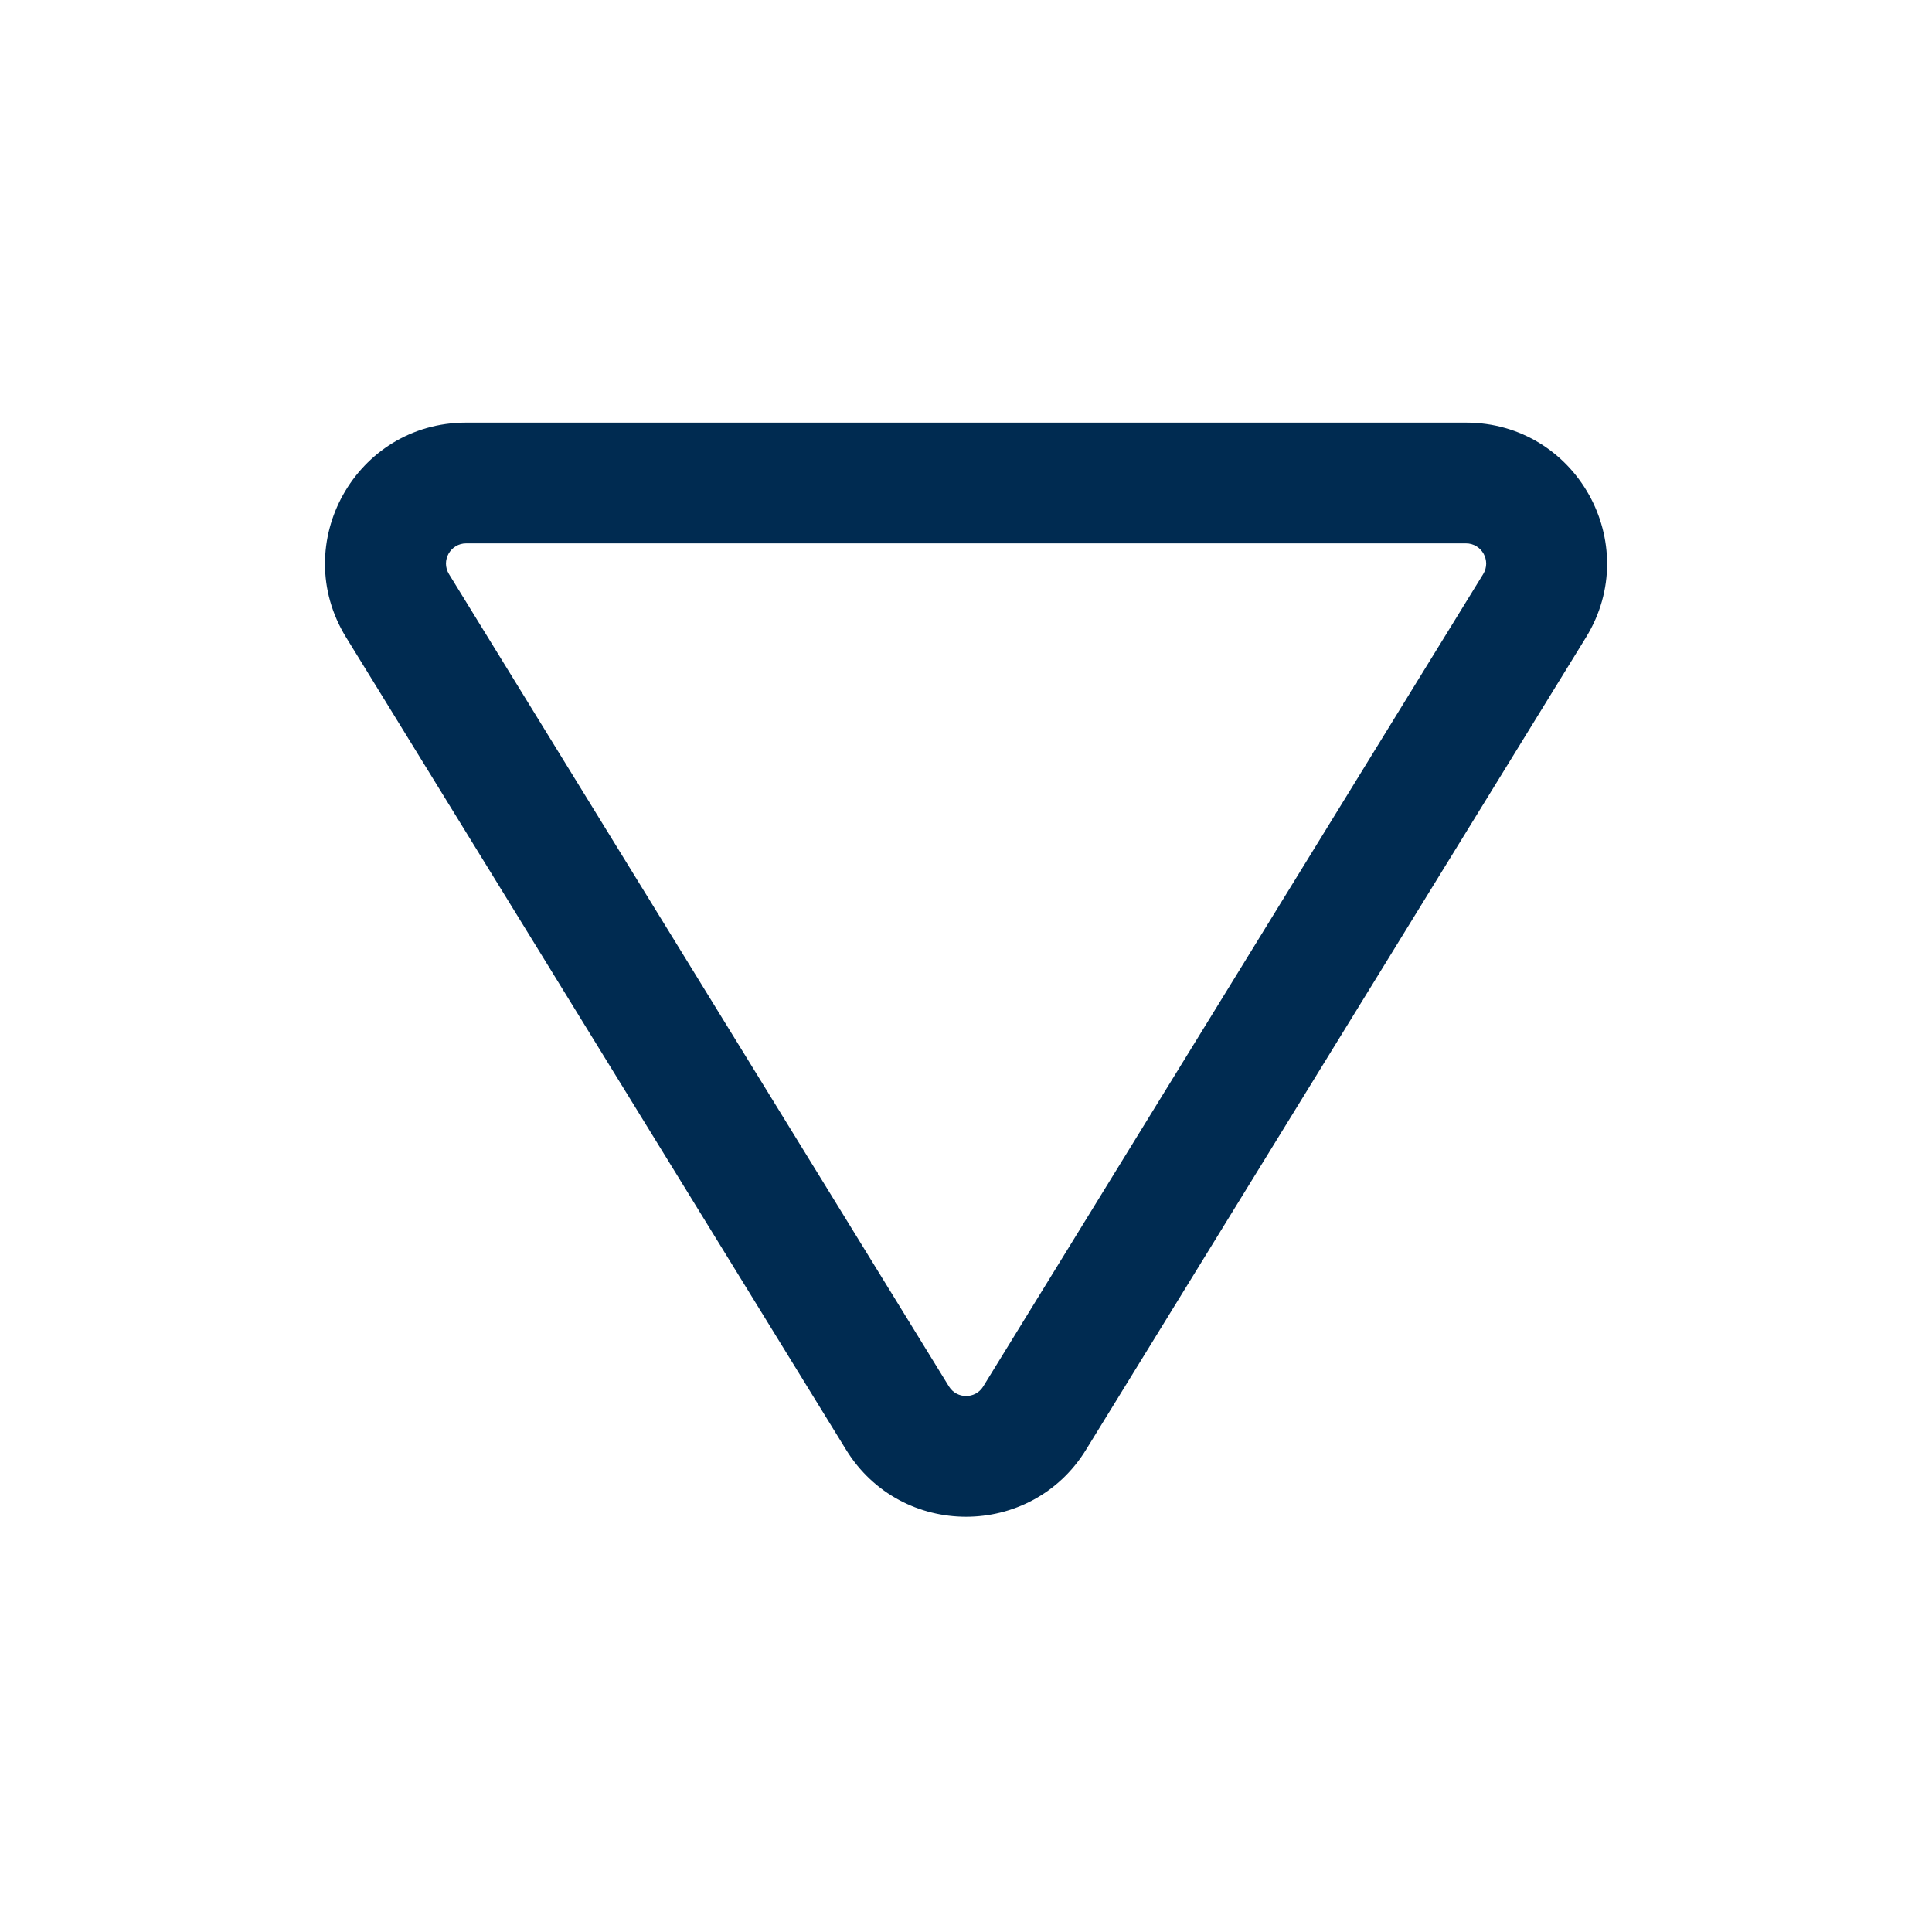
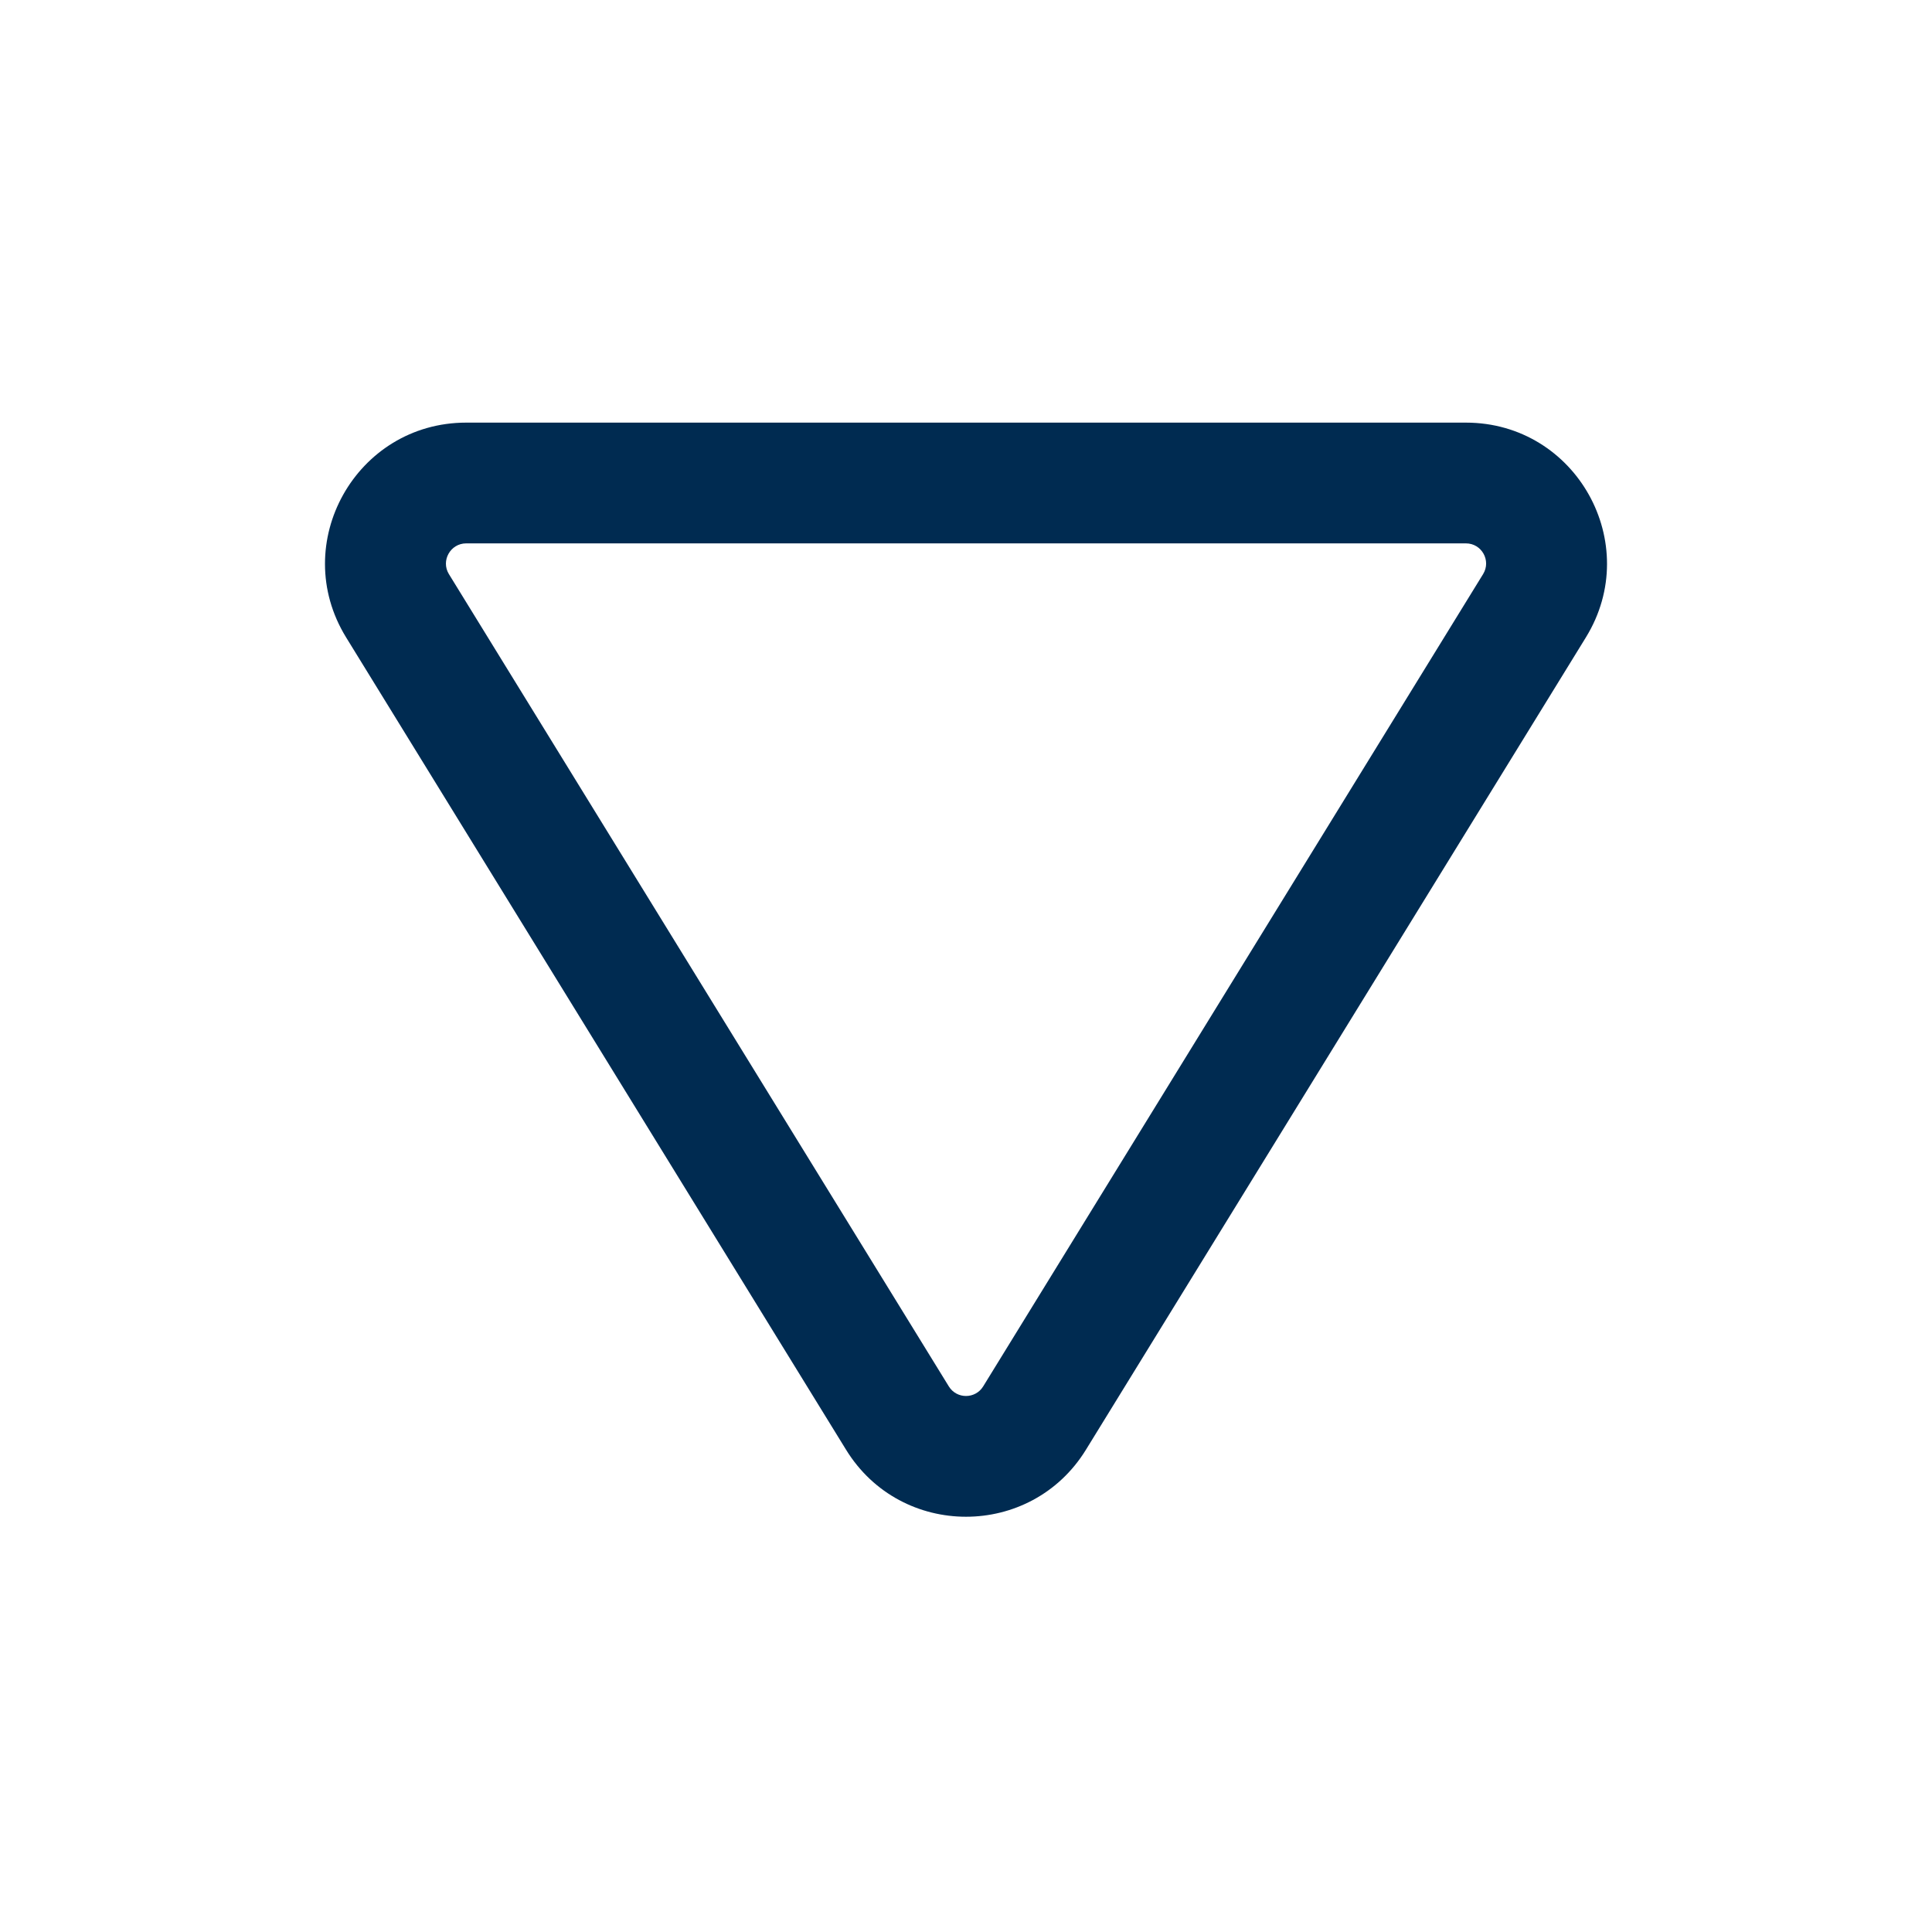
<svg xmlns="http://www.w3.org/2000/svg" width="24" height="24" viewBox="0 0 24 24" fill="none">
-   <path d="M18.211,5.25c1.369,0 2.208,1.501 1.491,2.667l-6.211,10.092c-0.683,1.11 -2.297,1.11 -2.981,0l-6.211,-10.092c-0.717,-1.166 0.122,-2.667 1.491,-2.667zM5.791,6.75c-0.195,0 -0.316,0.214 -0.214,0.381l6.211,10.092c0.098,0.158 0.328,0.159 0.426,0l6.211,-10.092c0.102,-0.166 -0.019,-0.381 -0.214,-0.381z" fill="#002B51" />
+   <path d="M18.21,5.25c1.369,0 2.208,1.501 1.491,2.667l-6.211,10.092c-0.683,1.11 -2.297,1.11 -2.98,0l-6.211,-10.092c-0.717,-1.166 0.123,-2.666 1.491,-2.667zM5.79,6.75c-0.195,0.001 -0.315,0.215 -0.214,0.381l6.211,10.092c0.098,0.158 0.328,0.158 0.426,0l6.211,-10.092c0.102,-0.167 -0.018,-0.381 -0.214,-0.381z" fill="#002B51" />
</svg>
